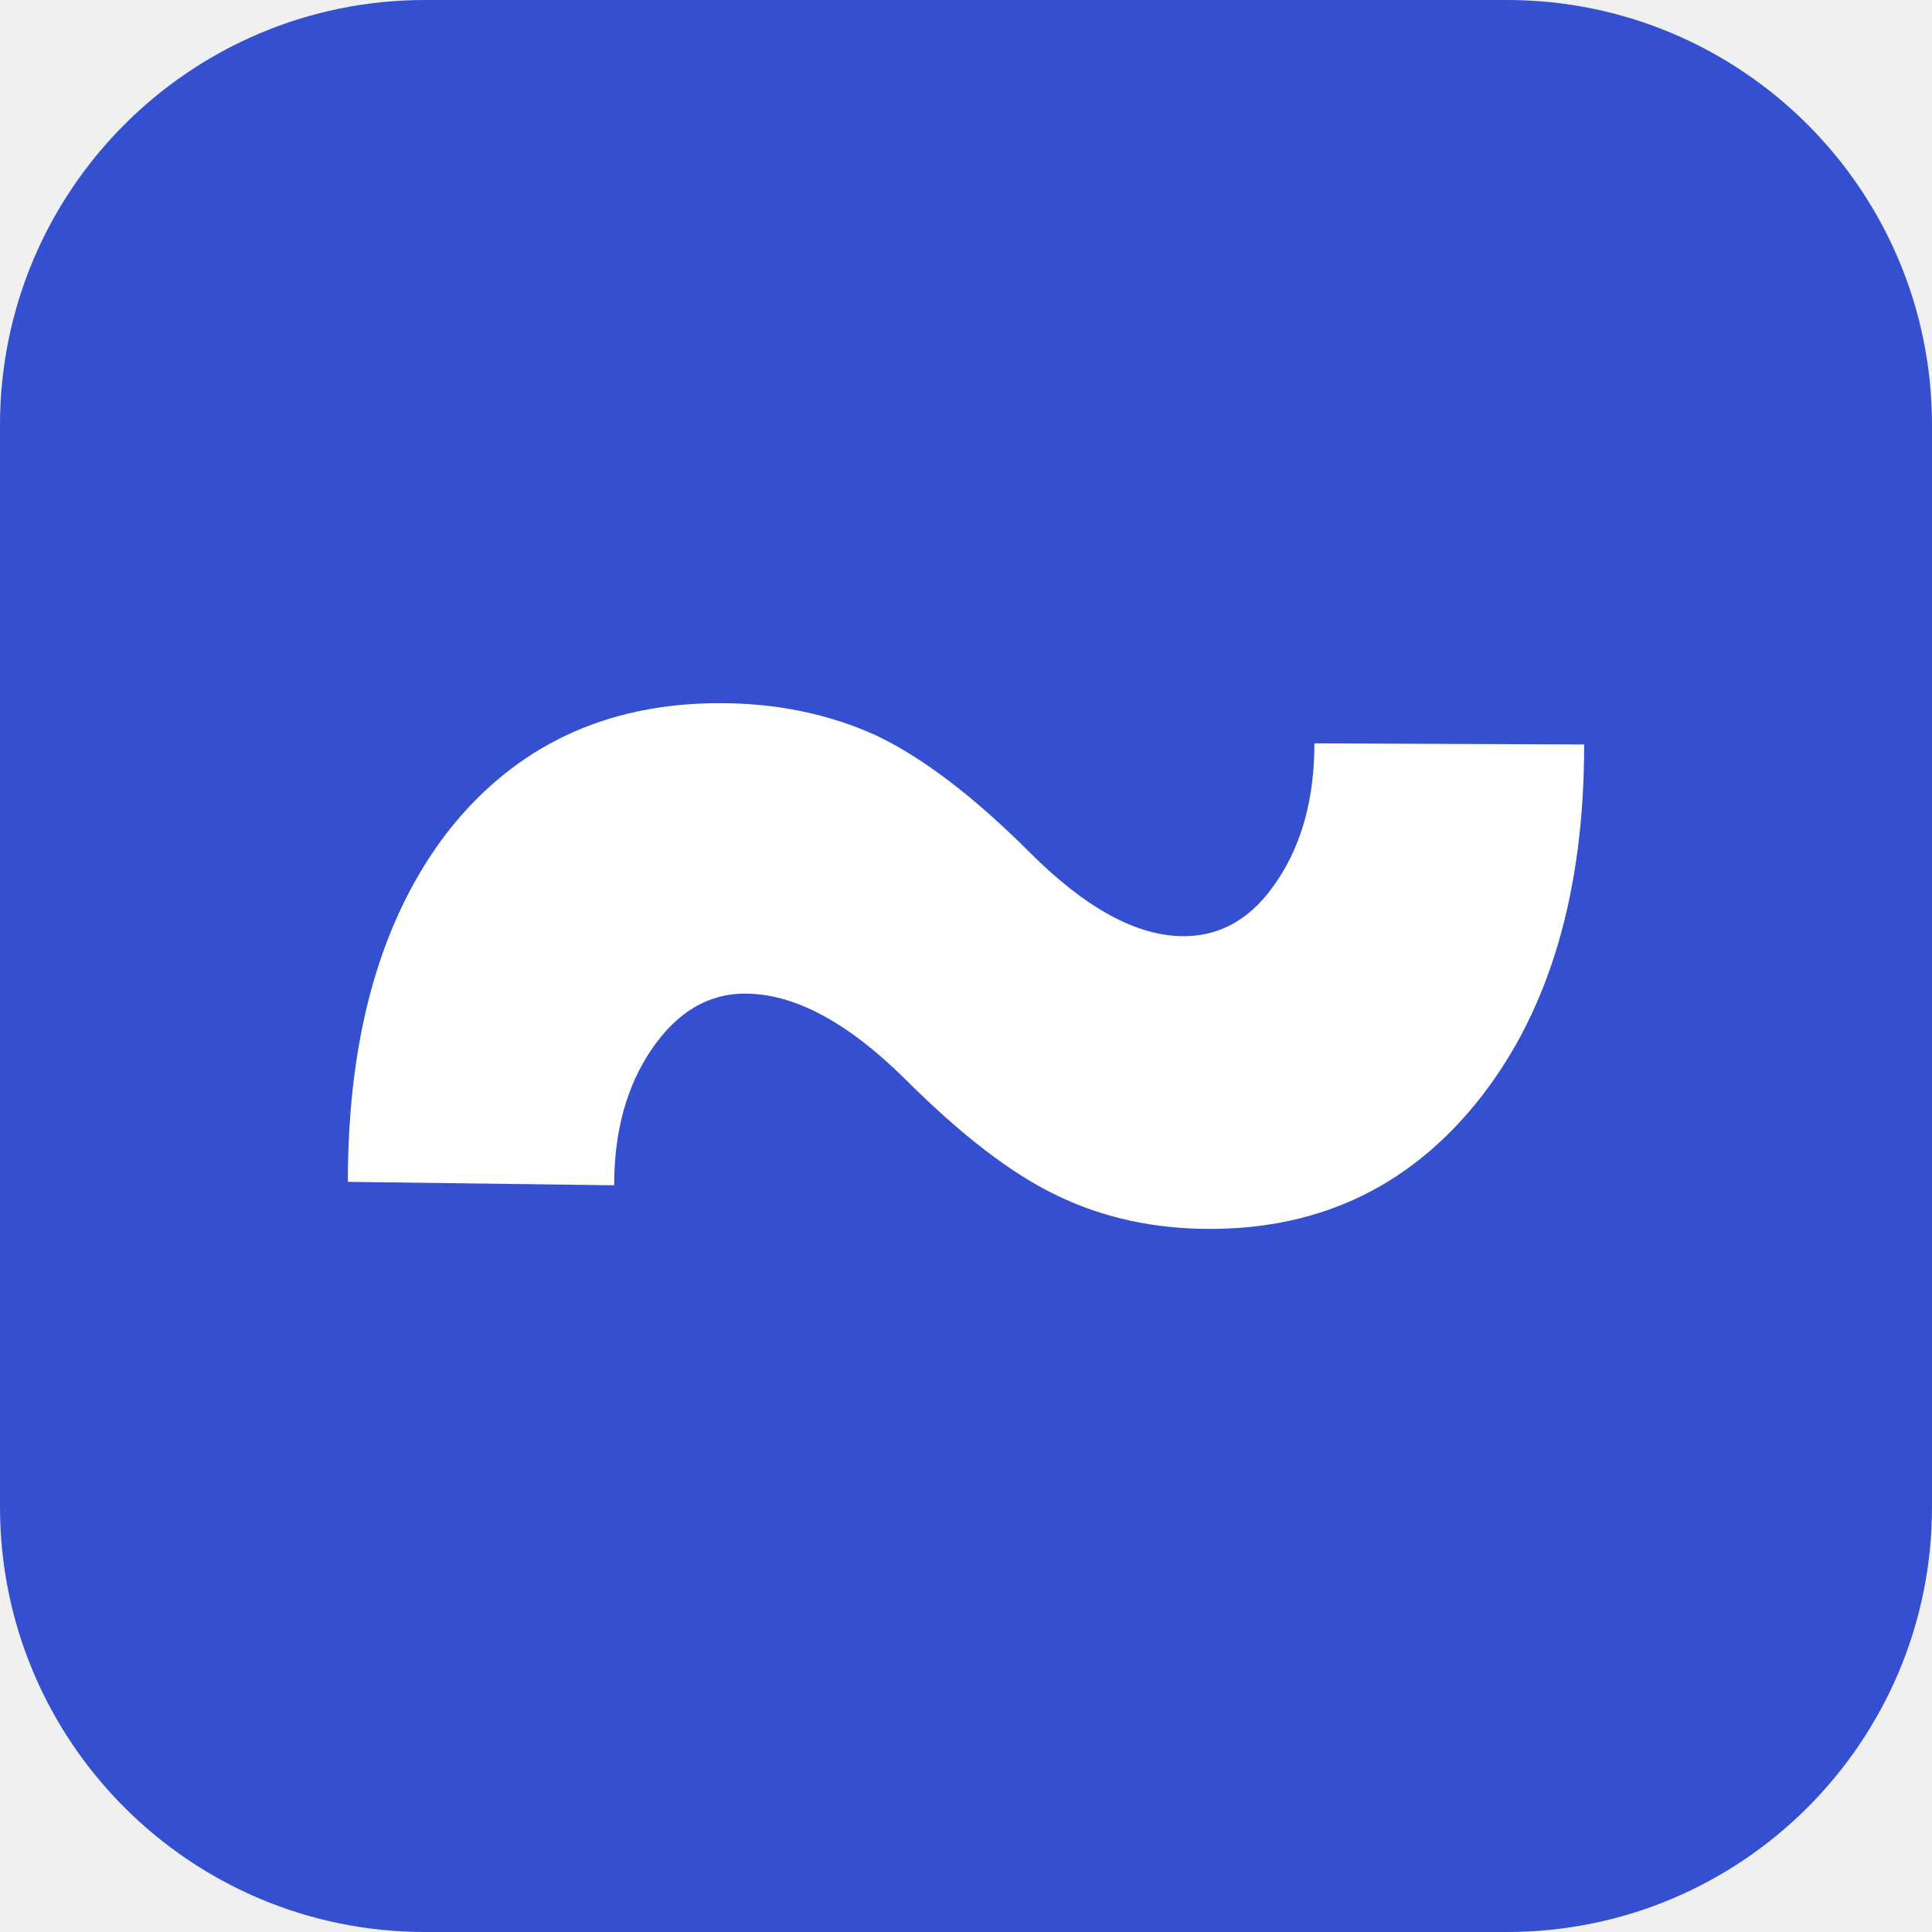
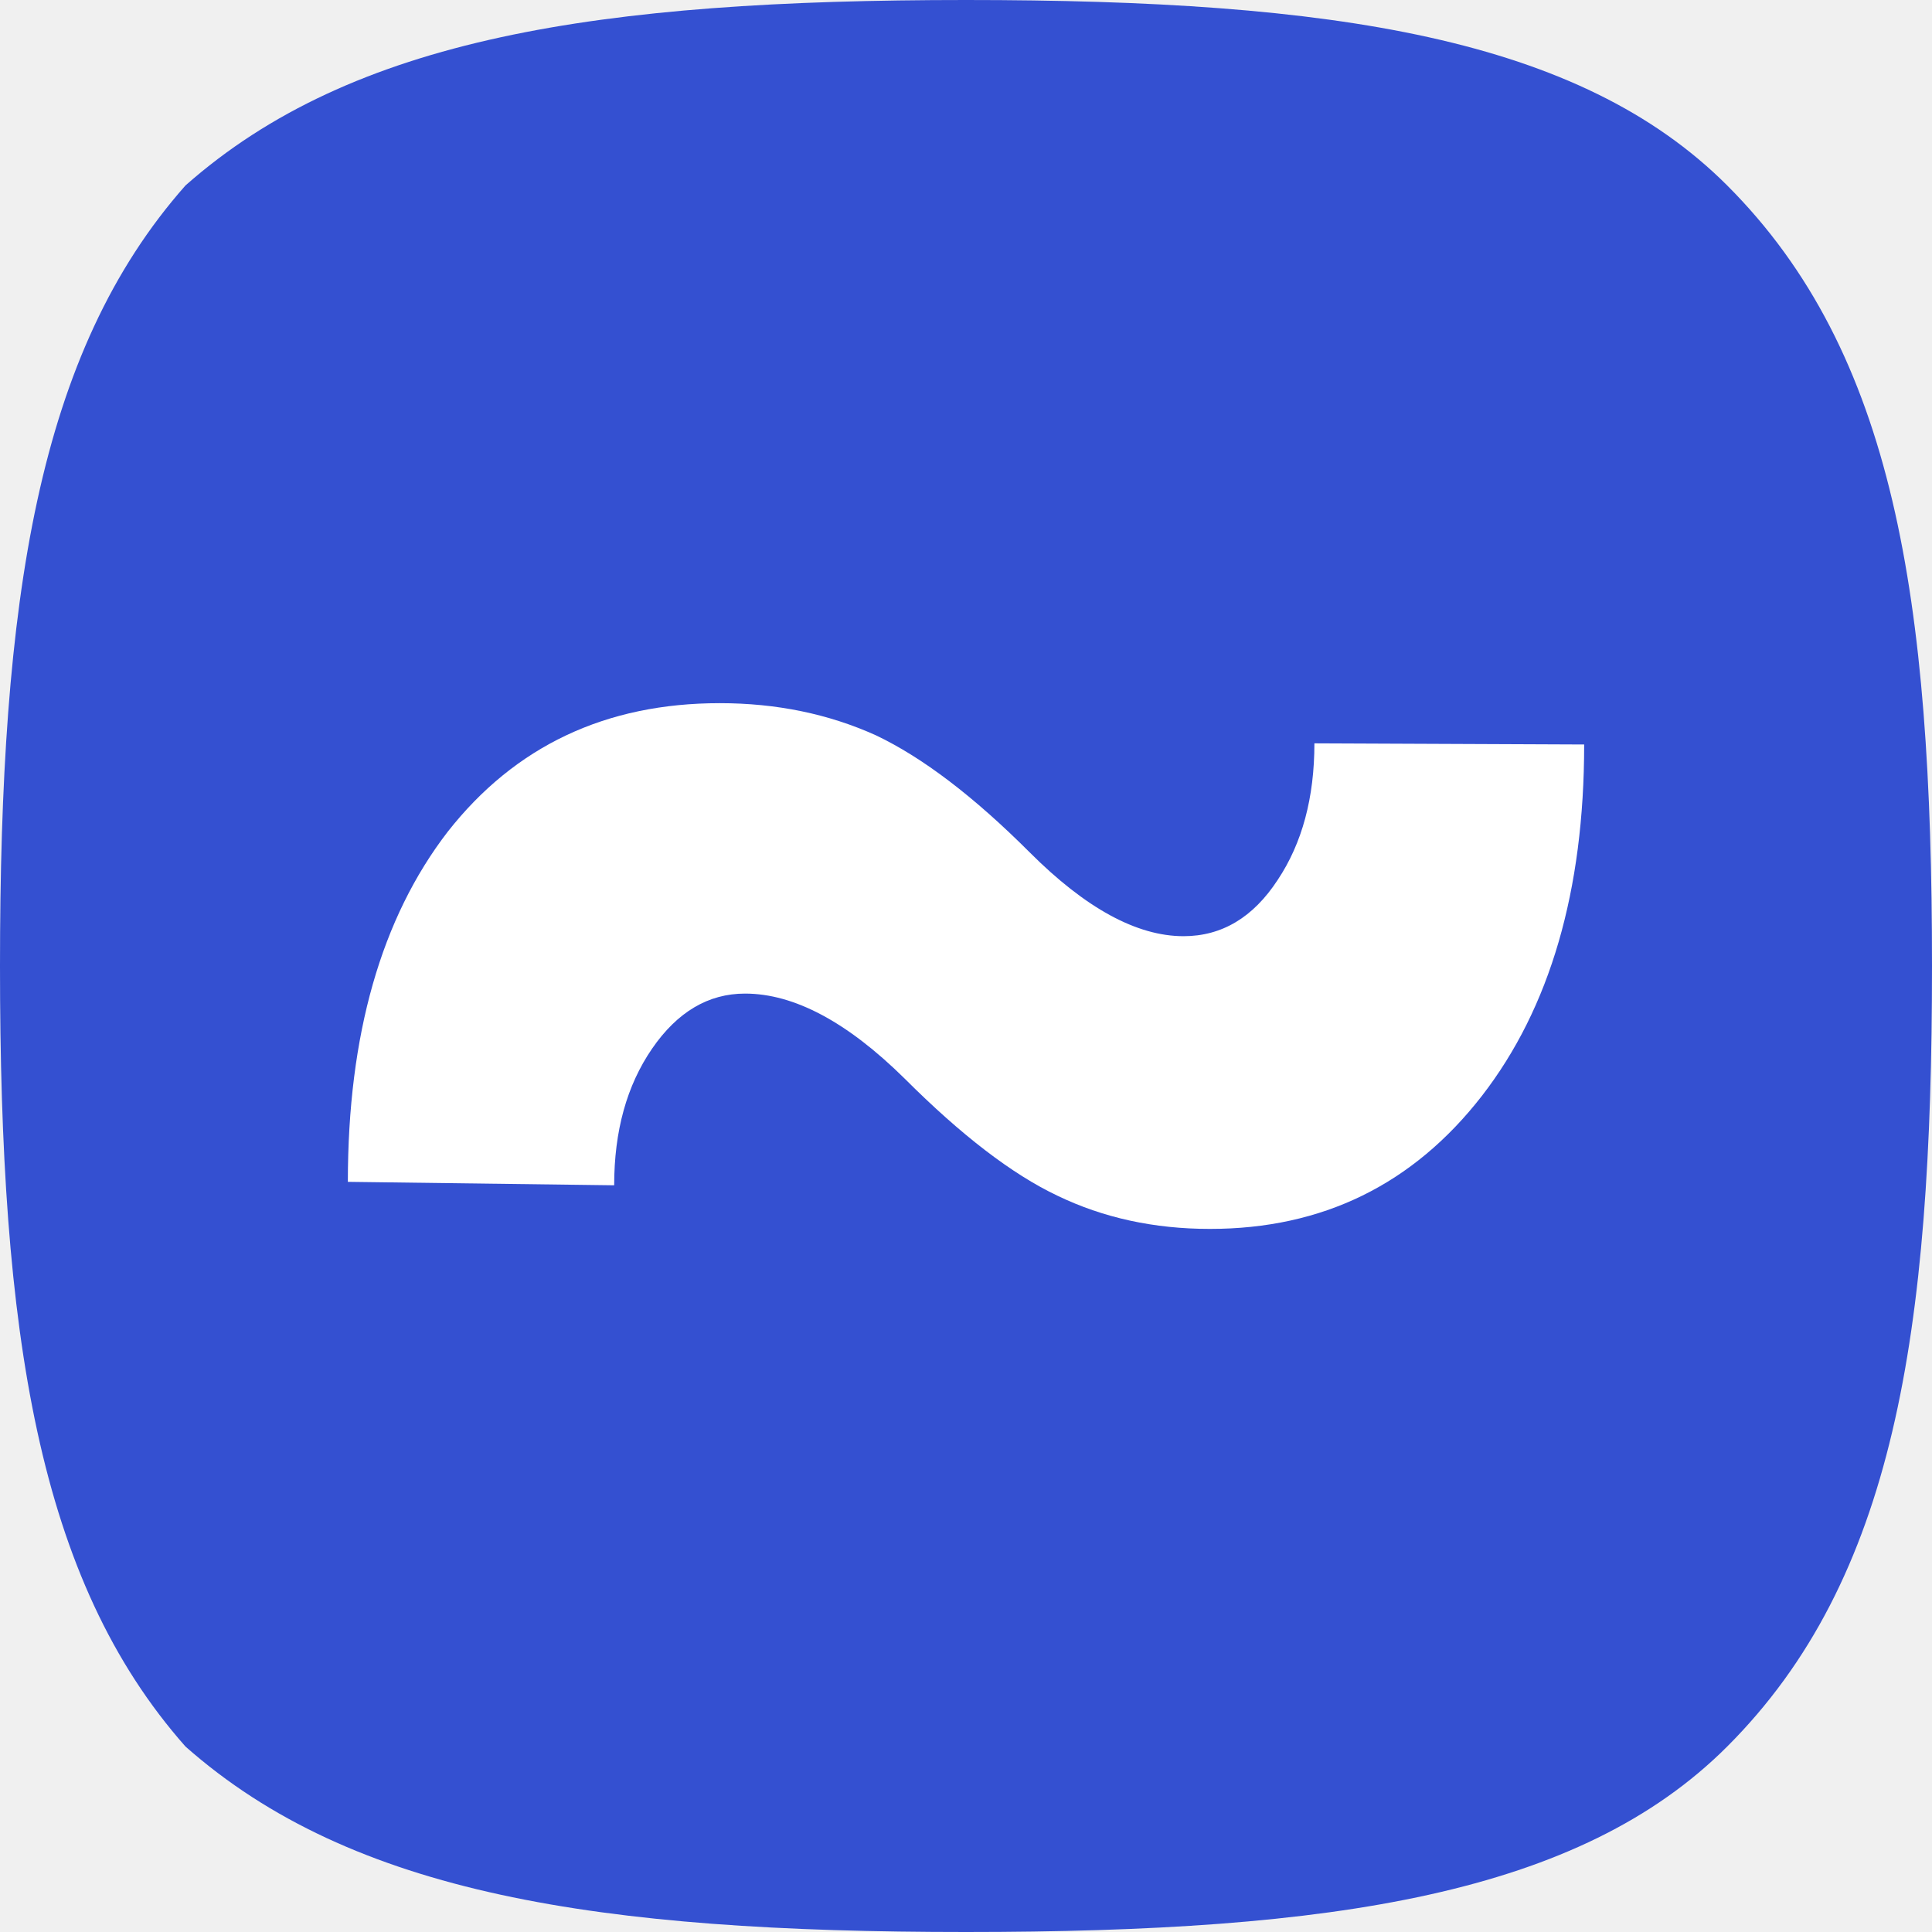
<svg xmlns="http://www.w3.org/2000/svg" version="1.1" viewBox="0 0 200 200">
  <defs>
    <linearGradient id="gradient" gradientTransform="rotate(45 0.5 0.5)">
      <stop offset="0%" stop-color="#3450d1" />
      <stop offset="100%" stop-color="#3450d1" />
    </linearGradient>
-     <clipPath id="roundedClip">
-       <rect width="200" height="200" rx="44" ry="44" />
+     <clipPath id="squircleClip">
+       <path d="M 100,0                C 138.07,0 163.5,3.9 178.8,19.2                C 196.1,36.5 200,61.93 200,100                C 200,138.07 196.1,163.5 178.8,180.8                C 163.5,196.1 138.07,200 100,200                C 61.93,200 36.5,196.1 19.2,180.8                C 3.9,163.5 0,138.07 0,100                C 0,61.93 3.9,36.5 19.2,19.2                C 36.5,3.9 61.93,0 100,0 Z" />
    </clipPath>
  </defs>
-   <g clip-path="url(#roundedClip)">
+   <g clip-path="url(#squircleClip)">
    <rect width="200" height="200" fill="url('#gradient')" />
    <g fill="#ffffff" transform="matrix(11.88323,0,0,11.88323,25.07754,169.7586)" stroke="#ffffff" stroke-width="0">
      <path d="M9.34-7.81L11.69-7.80Q11.69-5.89 10.80-4.74Q9.90-3.58 8.43-3.58L8.43-3.58Q7.70-3.58 7.10-3.87Q6.51-4.15 5.77-4.89Q5.02-5.63 4.38-5.63L4.38-5.63Q3.90-5.63 3.57-5.15Q3.24-4.67 3.24-3.96L3.24-3.96L0.92-3.99Q0.92-5.91 1.79-7.04Q2.67-8.16 4.16-8.16L4.16-8.16Q4.90-8.16 5.52-7.88Q6.13-7.59 6.86-6.86Q7.59-6.13 8.20-6.13L8.20-6.13Q8.70-6.13 9.02-6.62Q9.34-7.10 9.34-7.81L9.34-7.81Z" />
    </g>
  </g>
</svg>
